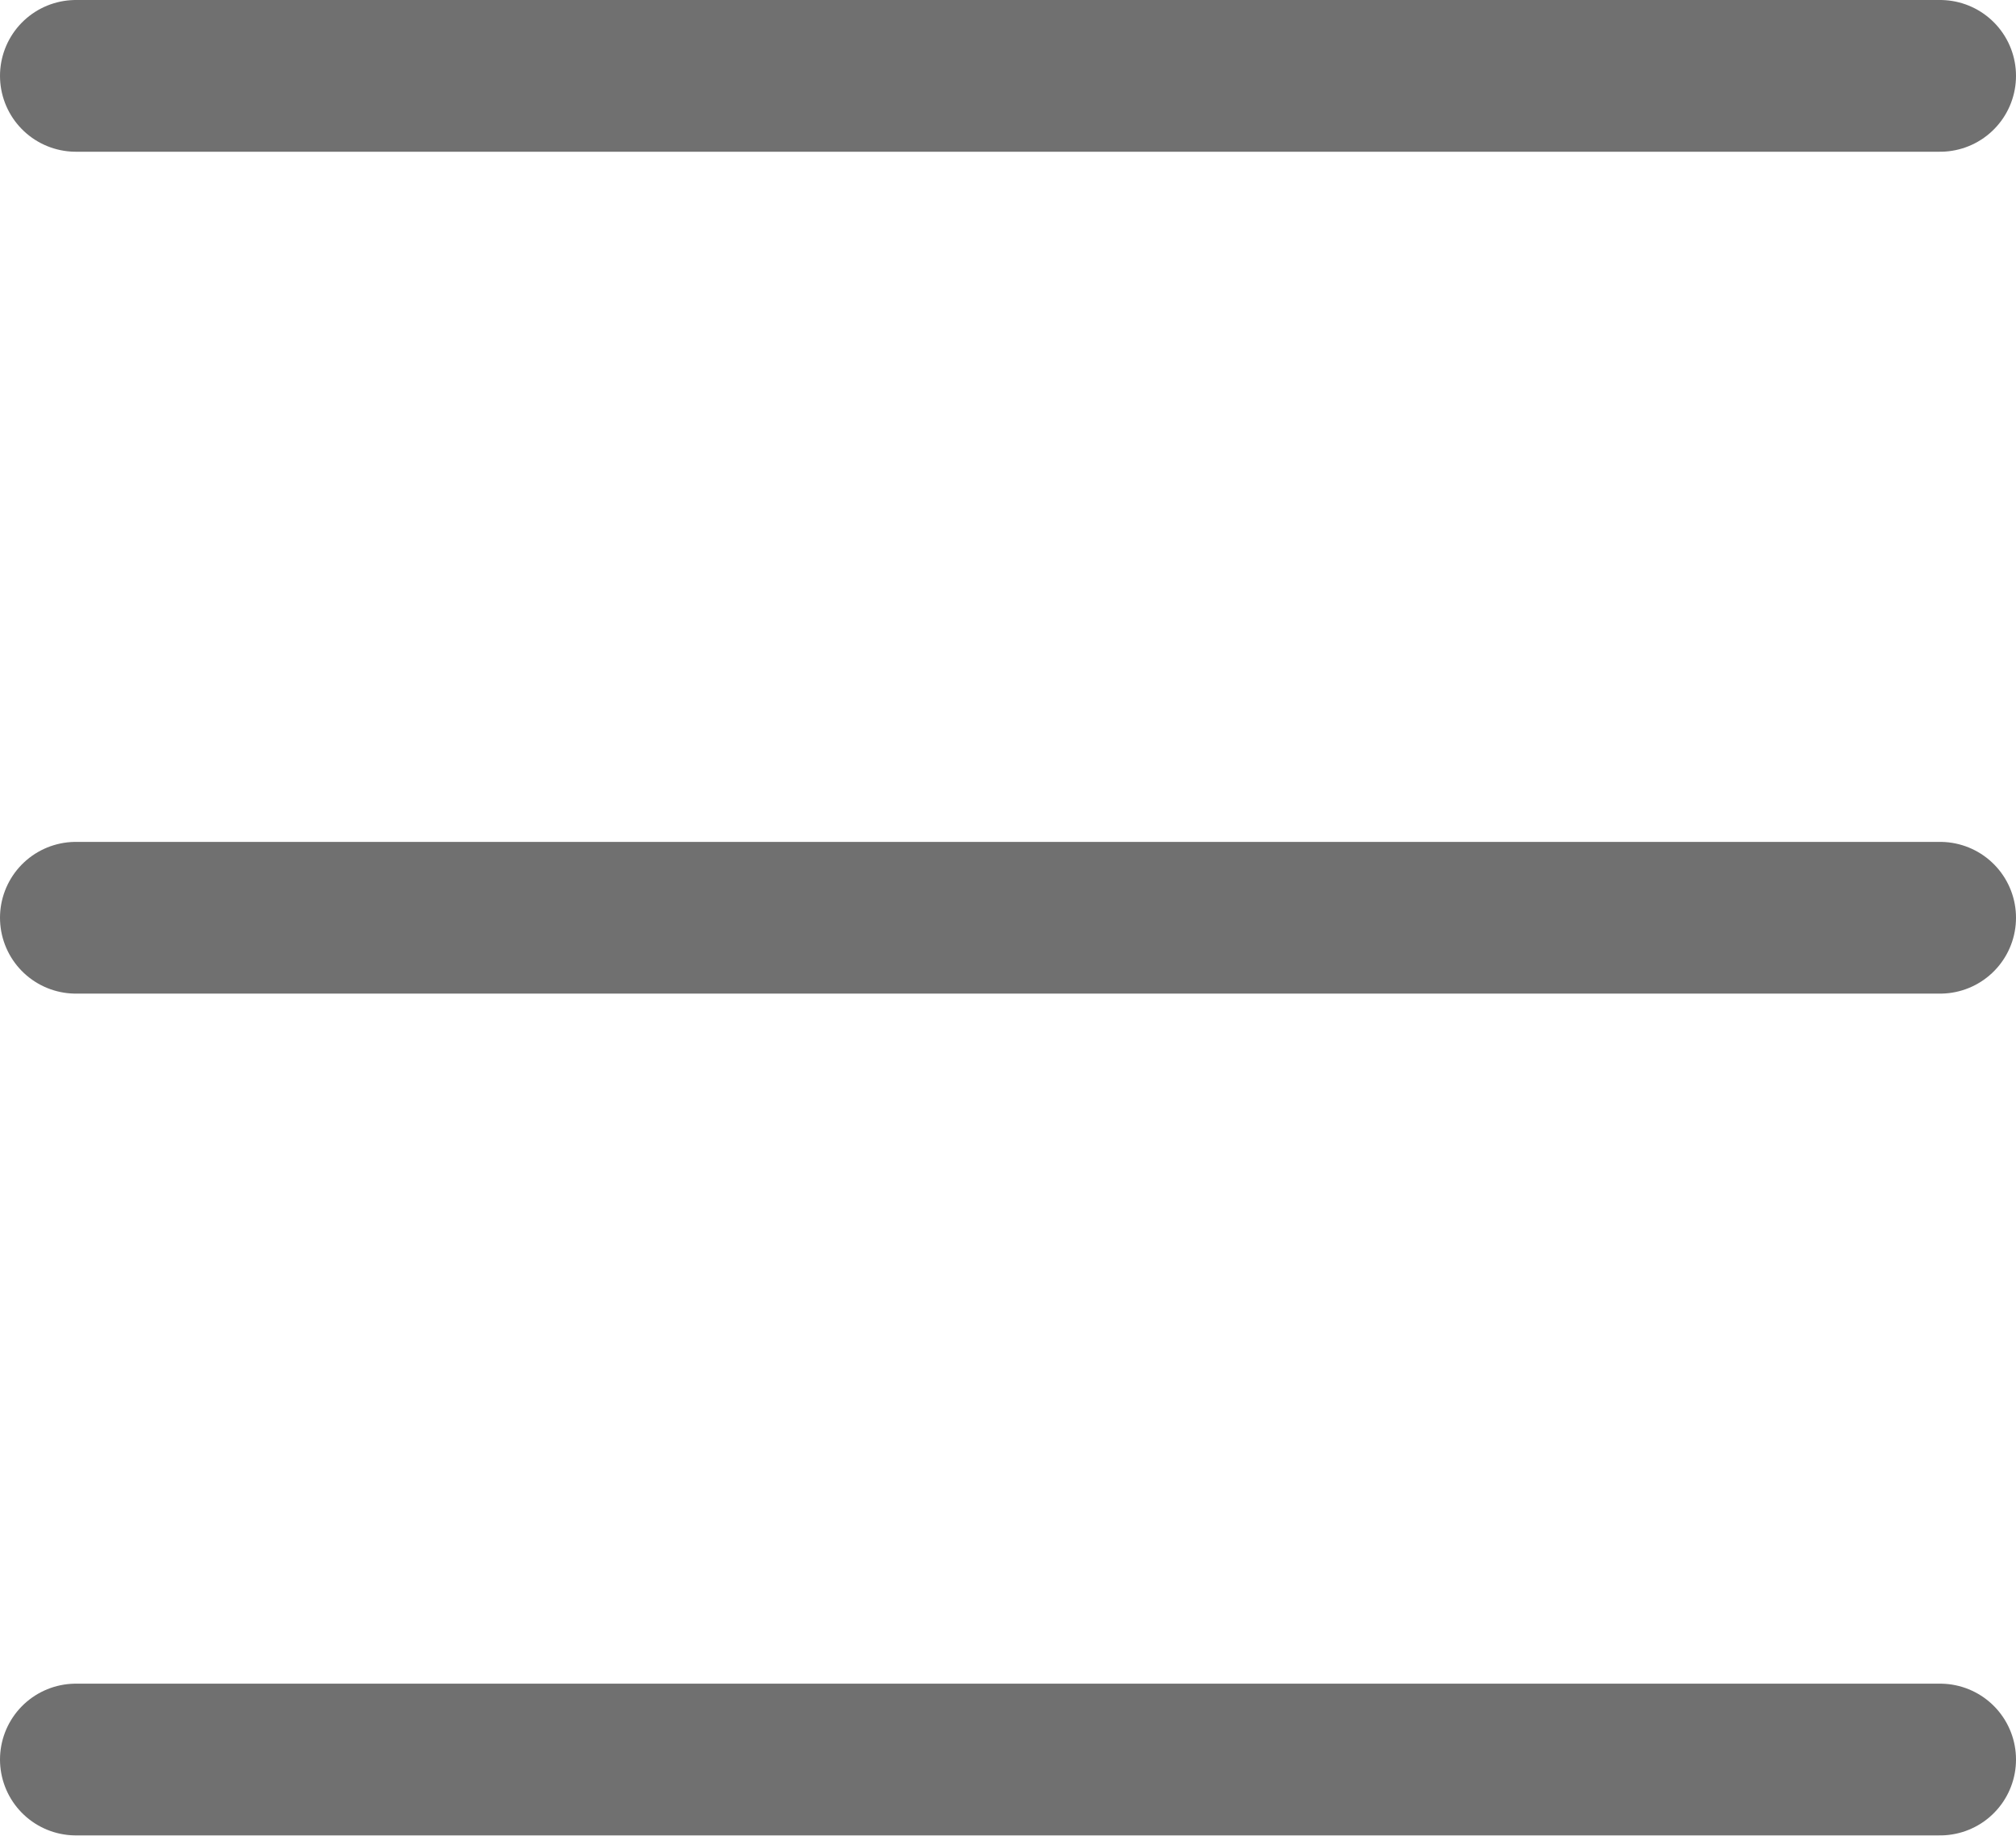
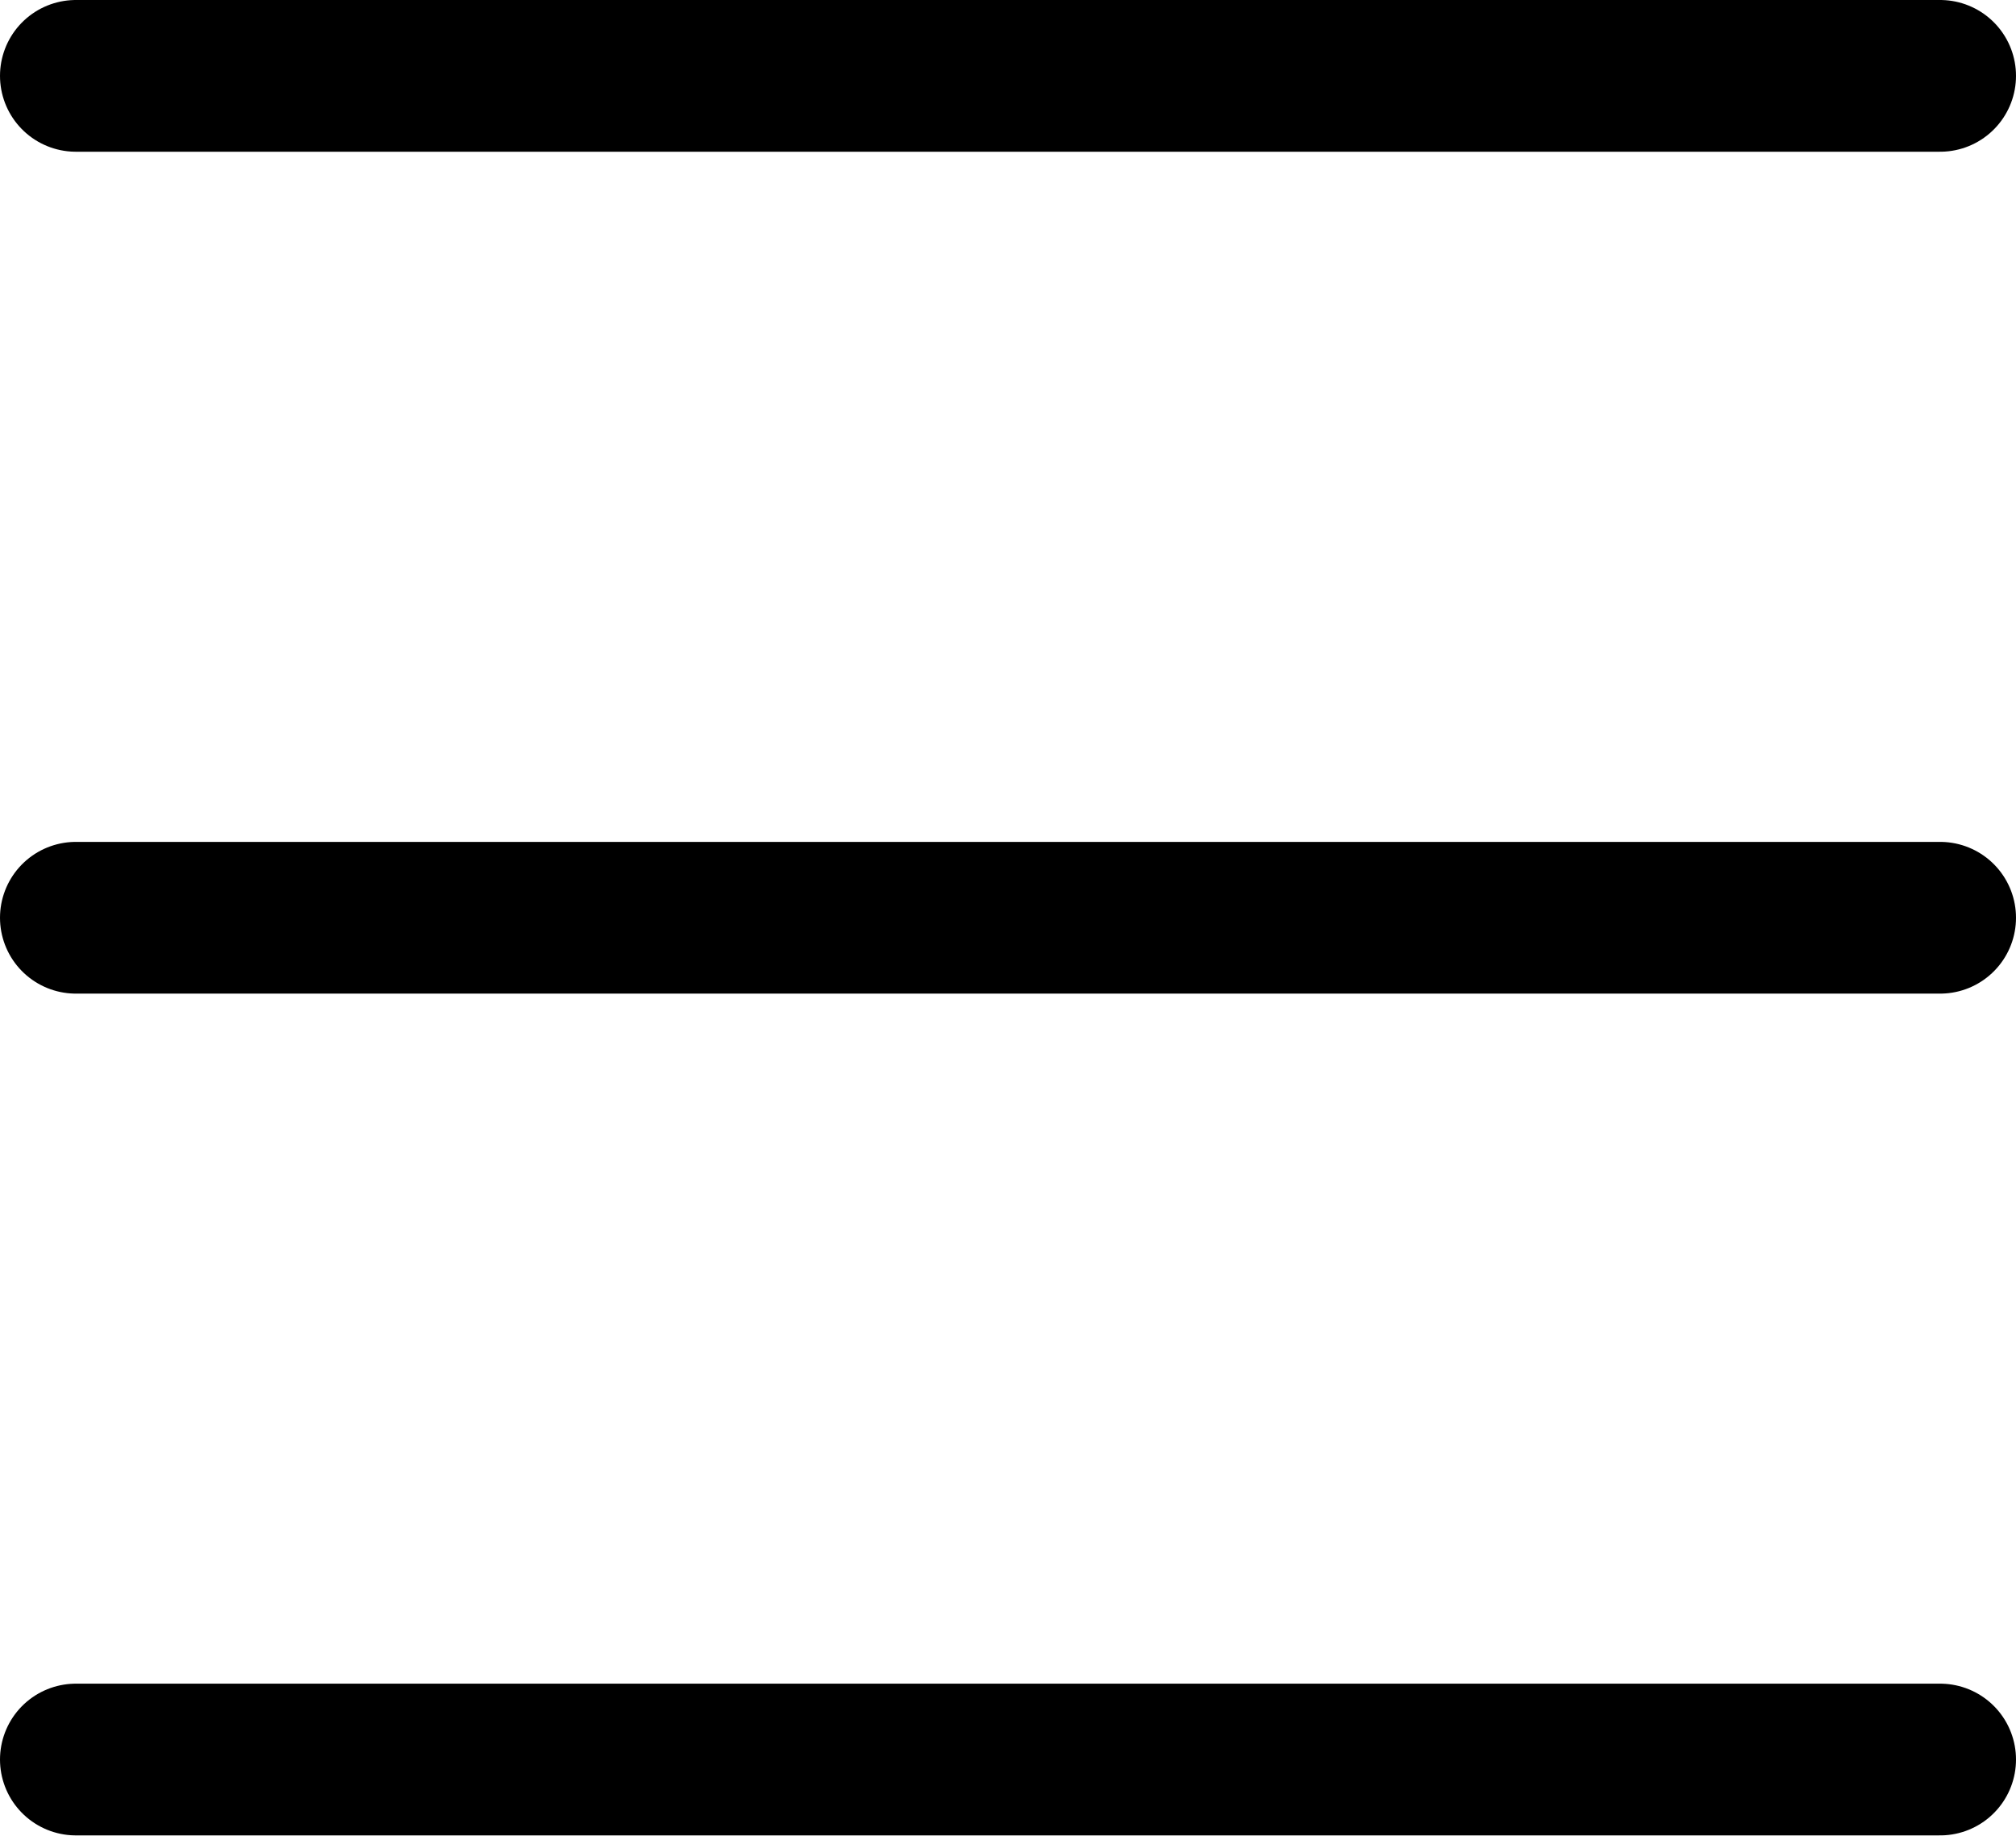
<svg xmlns="http://www.w3.org/2000/svg" width="26.571" height="24.193" viewBox="0 0 26.571 24.193">
  <g id="그룹_875" data-name="그룹 875" transform="translate(6750.5 4608.5)">
-     <line id="선_121" data-name="선 121" x2="24.571" transform="translate(-6749.5 -4607.5)" fill="none" stroke="#707070" stroke-linecap="round" stroke-width="2" />
-     <line id="선_122" data-name="선 122" x2="24.571" transform="translate(-6749.5 -4596.403)" fill="none" stroke="#707070" stroke-linecap="round" stroke-width="2" />
-     <line id="선_123" data-name="선 123" x2="24.571" transform="translate(-6749.5 -4585.307)" fill="none" stroke="#707070" stroke-linecap="round" stroke-width="2" />
+     <line id="선_121" data-name="선 121" x2="24.571" transform="translate(-6749.5 -4607.5)" fill="none" stroke="currentColor" stroke-linecap="round" stroke-width="2" />
+     <line id="선_122" data-name="선 122" x2="24.571" transform="translate(-6749.5 -4596.403)" fill="none" stroke="currentColor" stroke-linecap="round" stroke-width="2" />
+     <line id="선_123" data-name="선 123" x2="24.571" transform="translate(-6749.5 -4585.307)" fill="none" stroke="currentColor" stroke-linecap="round" stroke-width="2" />
  </g>
</svg>
